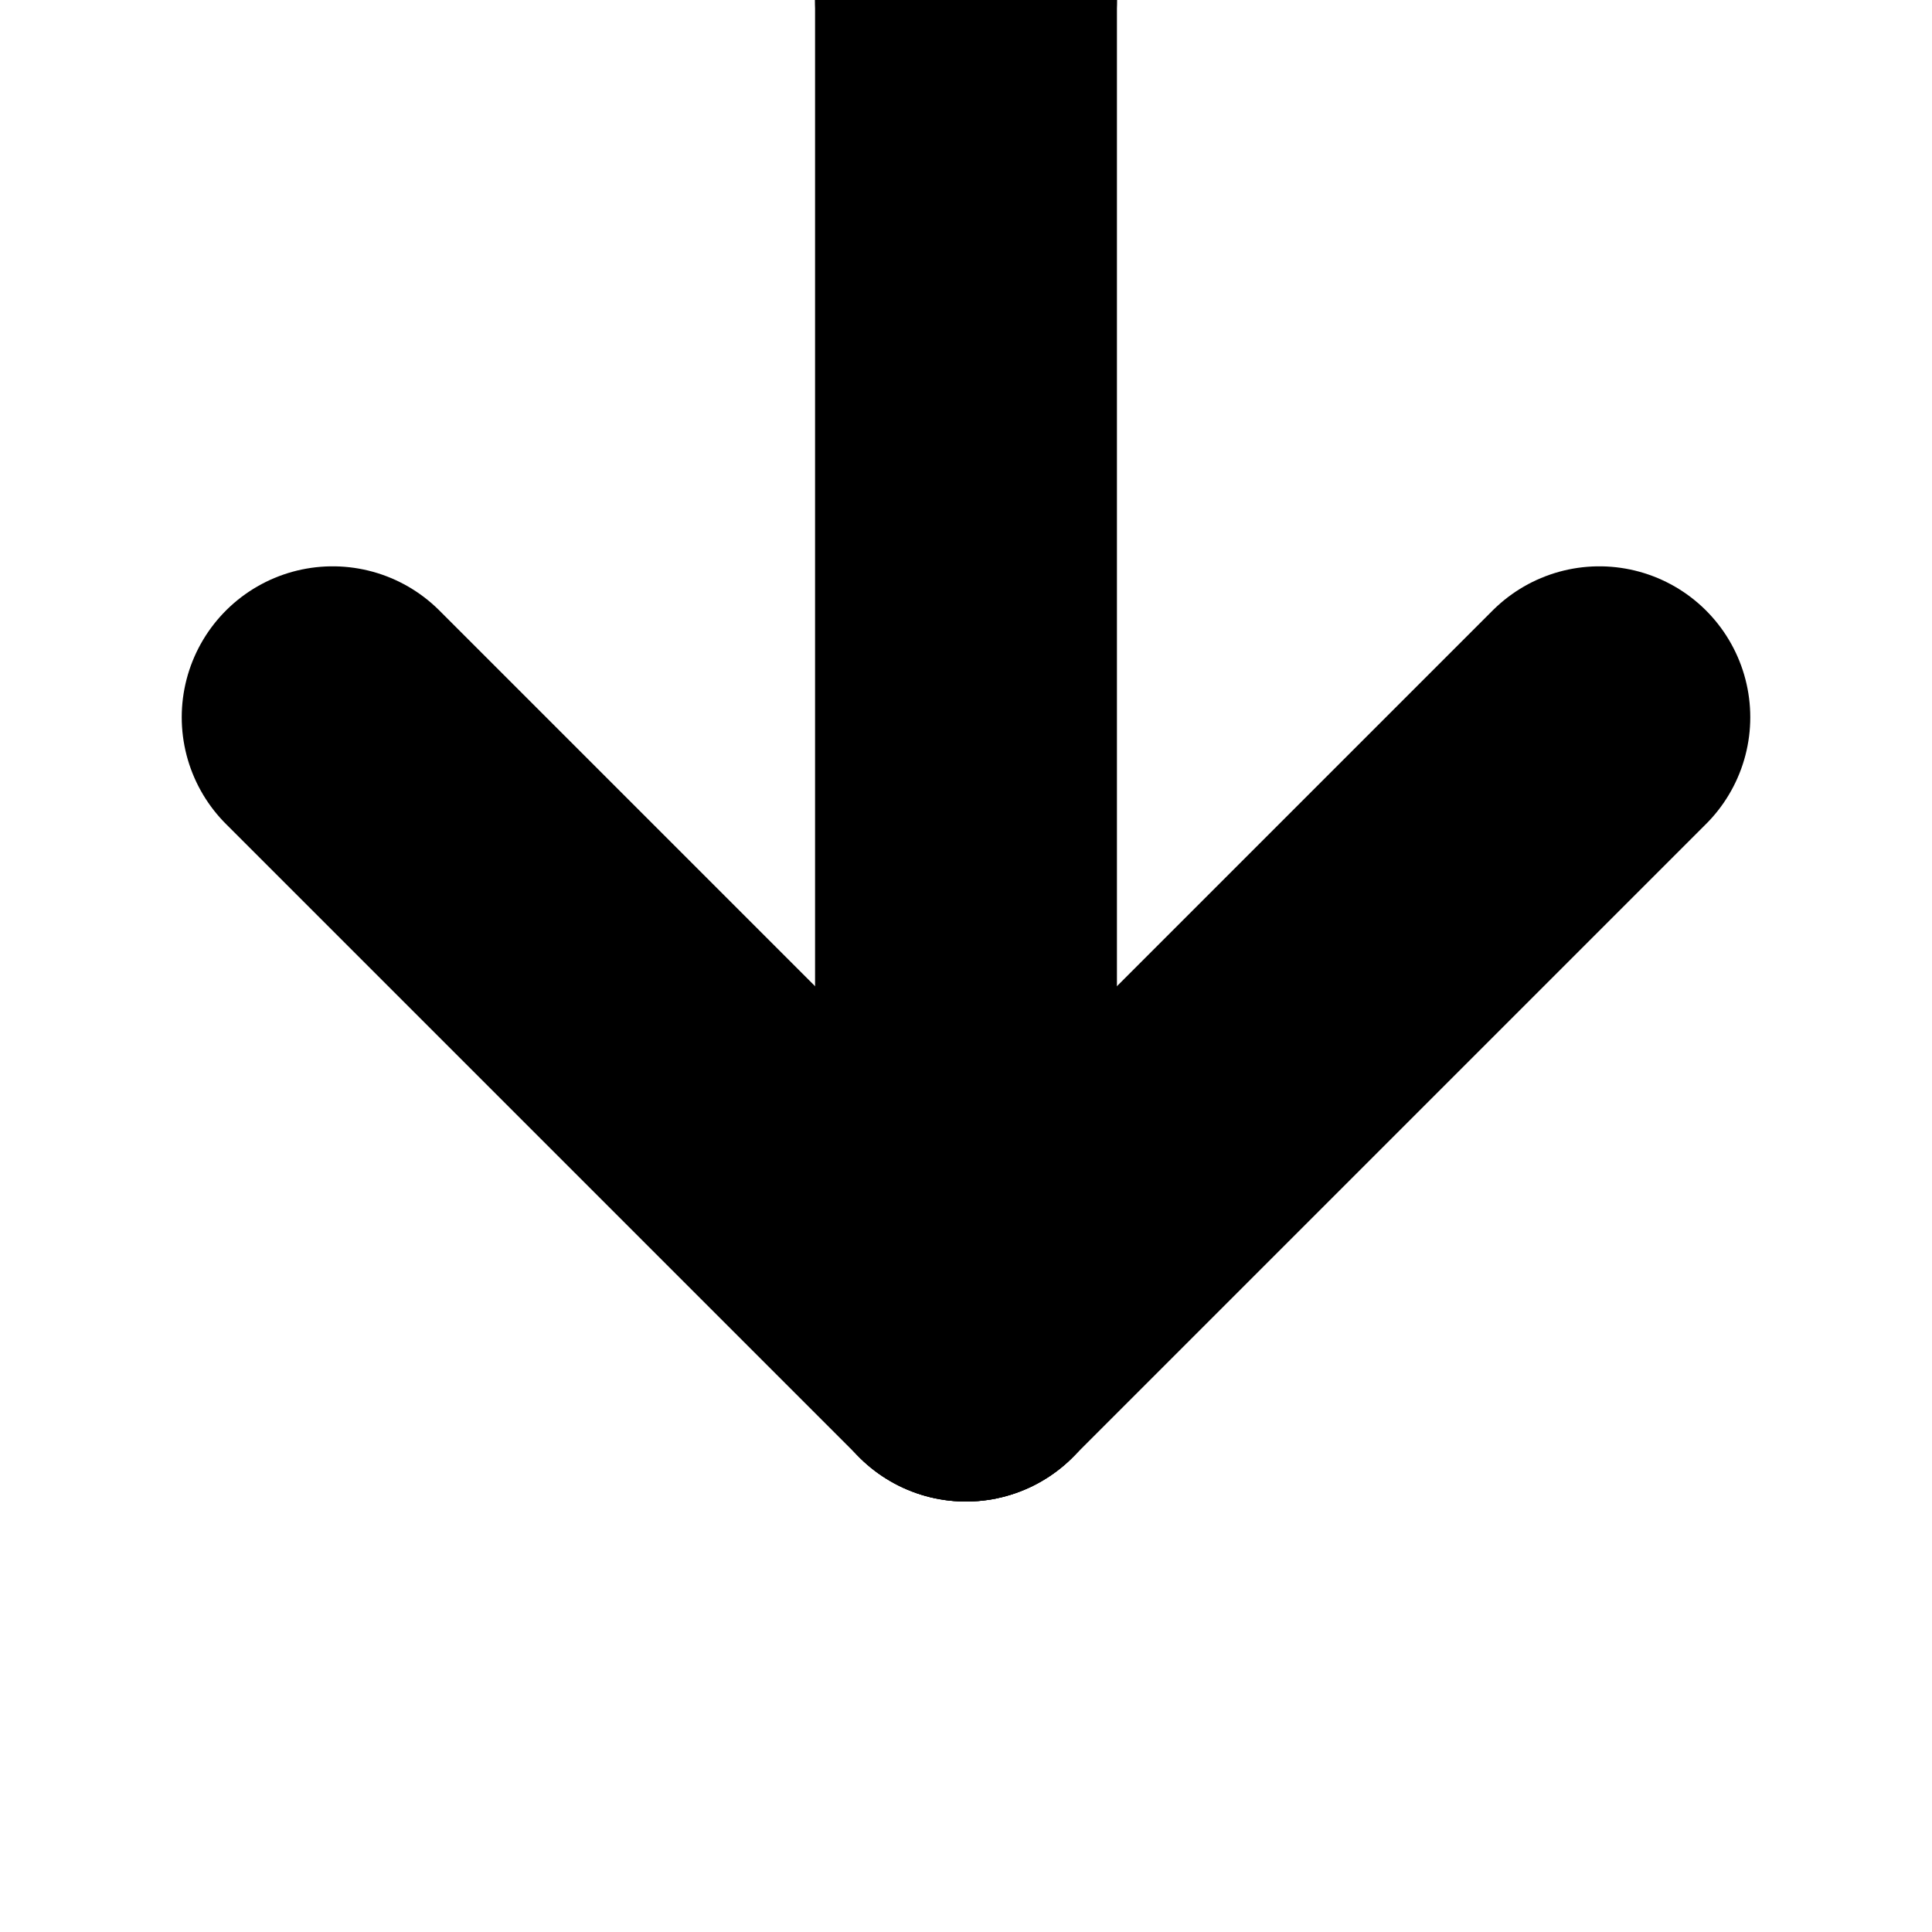
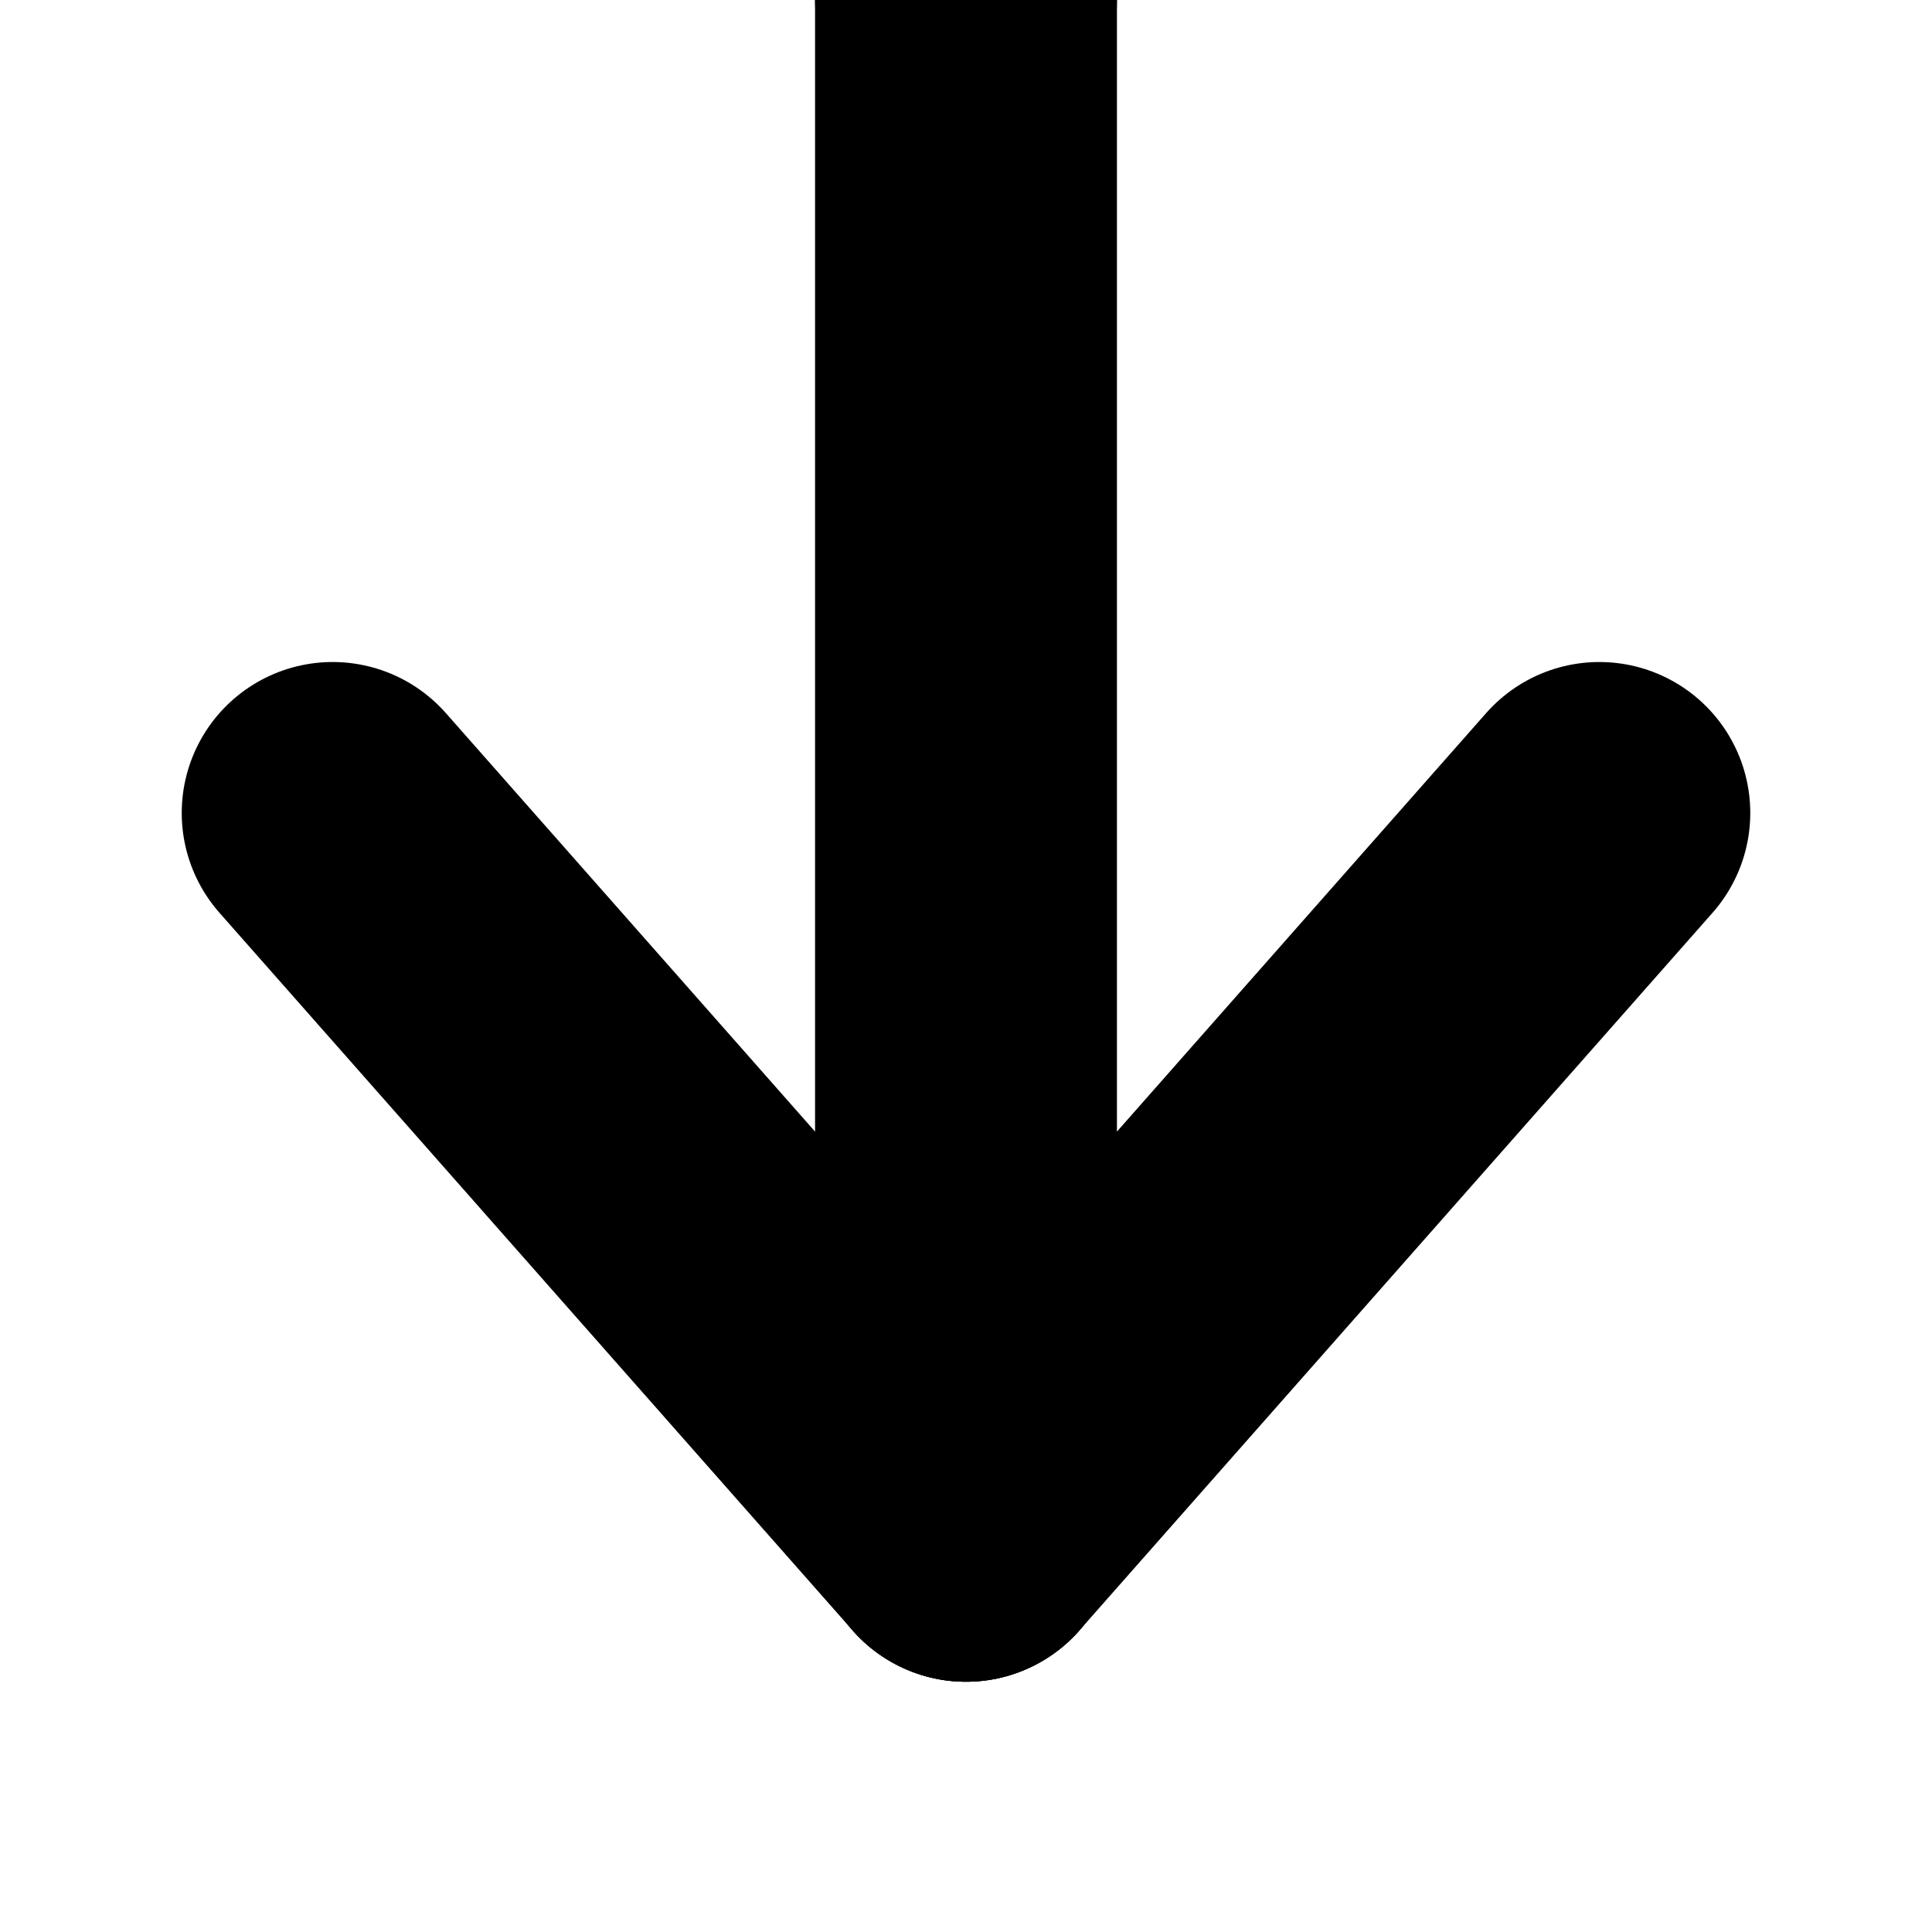
<svg xmlns="http://www.w3.org/2000/svg" id="Layer_1" viewBox="0 0 64 64">
  <defs>
    <style>.cls-1{fill:none;stroke:#000;stroke-linecap:round;stroke-miterlimit:10;stroke-width:10px;}</style>
  </defs>
-   <line class="cls-1" x1="32" y1="-44.74" x2="32" y2="0" />
-   <line class="cls-1" x1="32" y1="44.74" x2="32" y2="0" />
-   <line class="cls-1" x1="52.98" y1="23.76" x2="32" y2="44.74" />
-   <line class="cls-1" x1="11.02" y1="23.76" x2="32" y2="44.74" />
+   <line class="cls-1" x1="32" y1="-50.71" x2="32" y2="0" />
+   <line class="cls-1" x1="32" y1="50.71" x2="32" y2="0" />
+   <line class="cls-1" x1="52.98" y1="26.93" x2="32" y2="50.71" />
+   <line class="cls-1" x1="11.02" y1="26.93" x2="32" y2="50.71" />
</svg>
